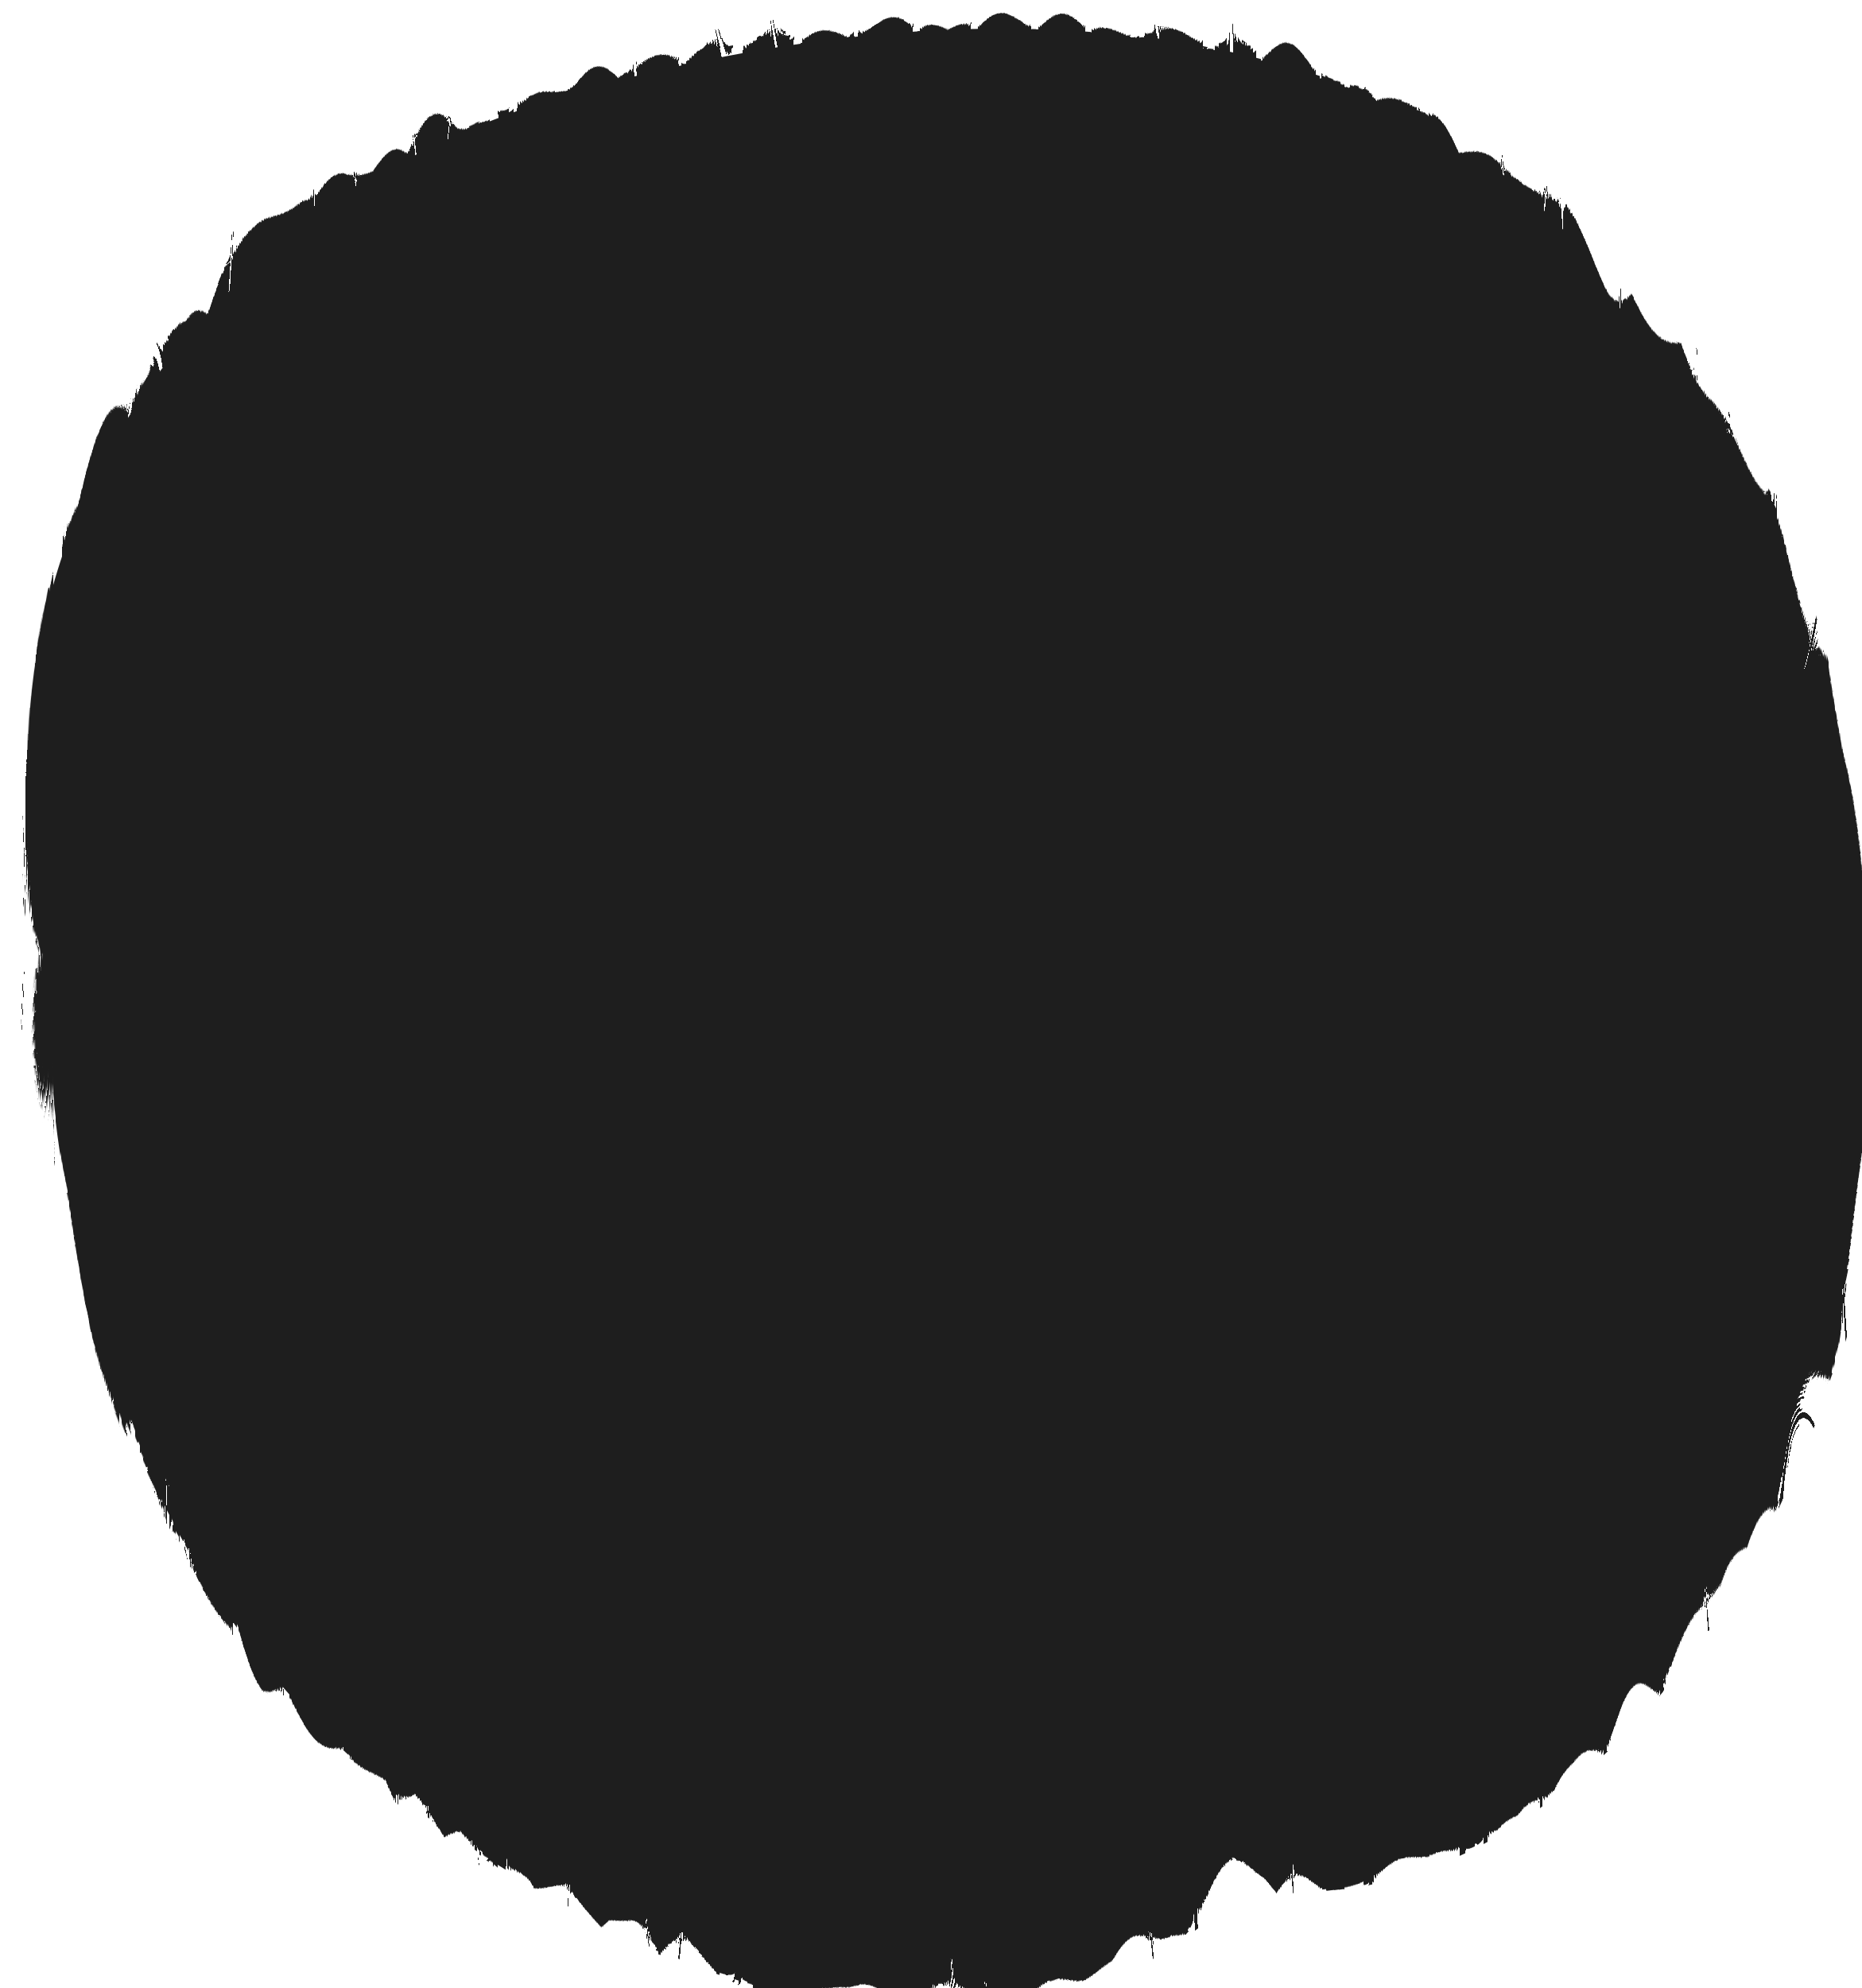
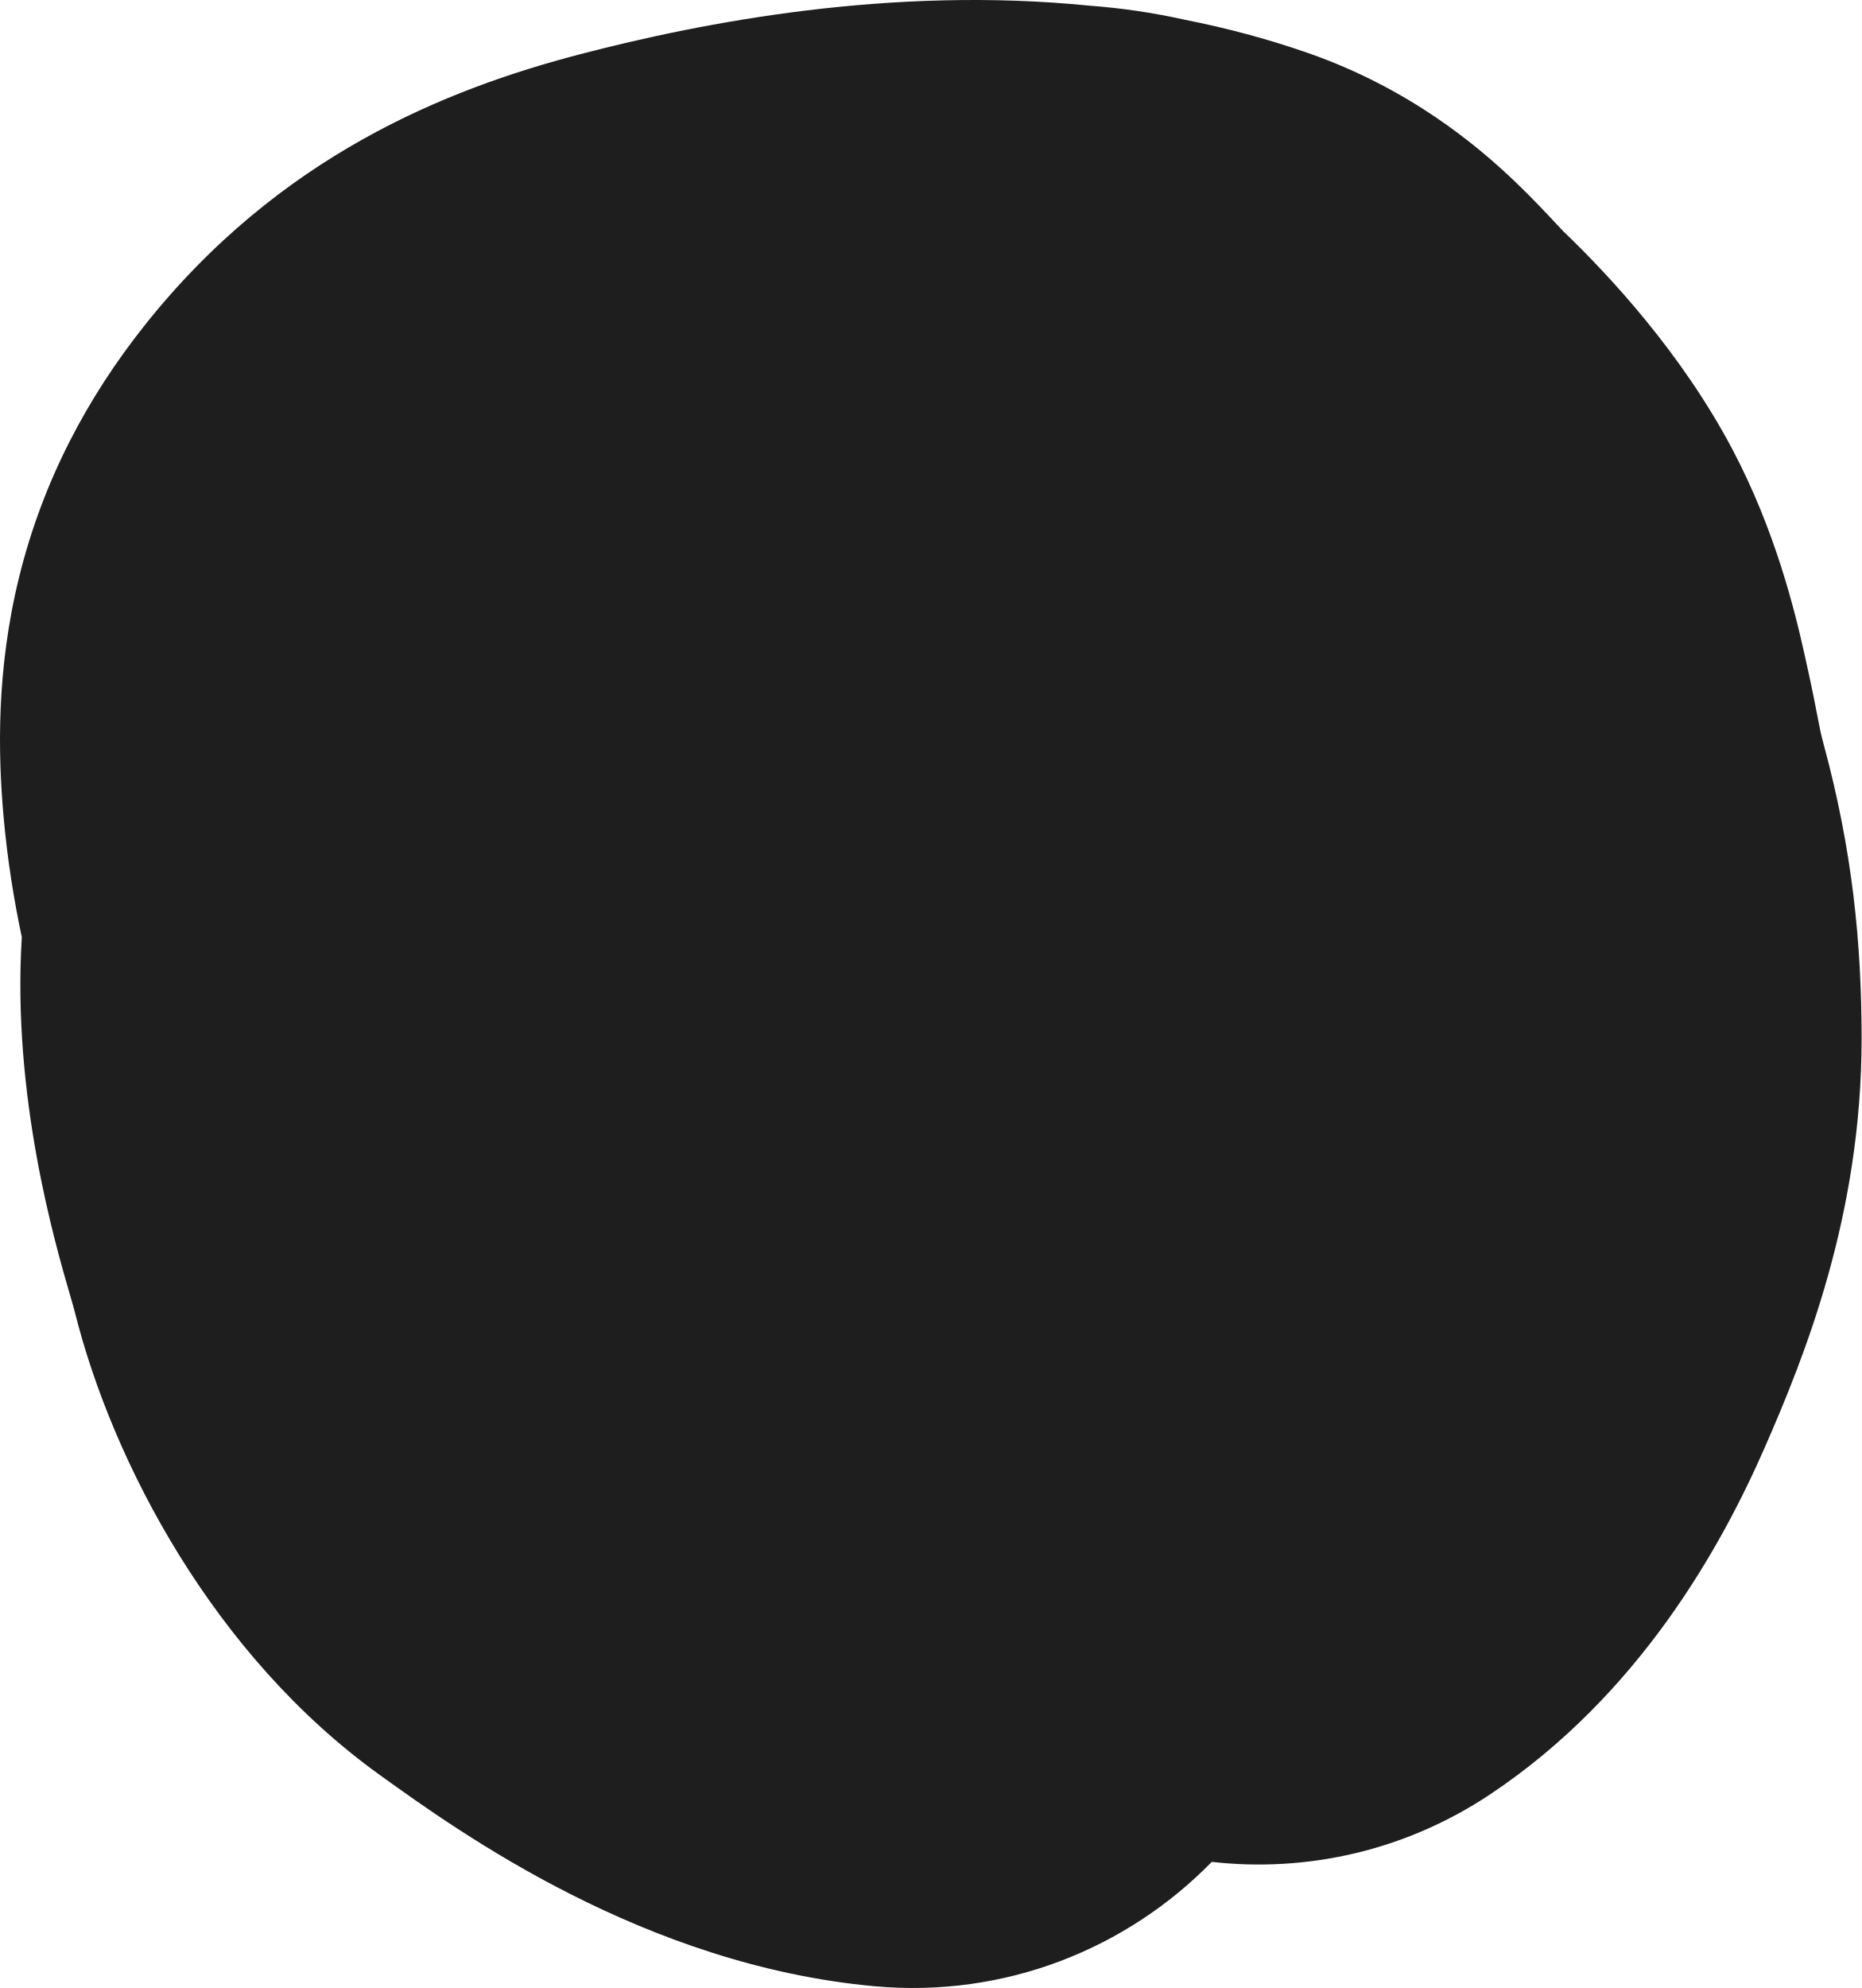
<svg xmlns="http://www.w3.org/2000/svg" width="325" height="347" viewBox="0 0 325 347" fill="none">
  <defs>
    <filter id="handDrawFilter">
      <feTurbulence type="turbulence" baseFrequency="0.1 0.01" numOctaves="1" seed="1" result="turbulence">
        <animate attributeName="seed" values="1;15;1" keyTimes="0;.5;1" begin="0s" dur="5s" repeatCount="indefinite" />
      </feTurbulence>
      <feDisplacementMap xChannelSelector="R" yChannelSelector="G" scale="10" in="SourceGraphic" in2="turbulence" />
    </filter>
  </defs>
-   <path filter="url(#handDrawFilter)" fill-rule="evenodd" clip-rule="evenodd" d="M3.806 163.581C2.094 191.222 9.559 216.879 12.254 226.143C12.624 227.415 12.904 228.377 13.058 228.994C19.605 255.17 37.301 288.978 66.297 309.812L66.588 310.021C80.275 319.857 112.544 343.046 152.709 346.696C175.469 348.764 196.737 340.149 211.55 324.985C228.048 326.846 245.268 323.117 260.165 313.189C286.129 295.885 300.466 270.08 308.101 252.634C315.031 236.8 325 212.169 325 181.305C325 164.429 323.358 148.326 318.397 129.989C317.857 127.995 317.694 127.13 317.376 125.446C317.031 123.622 316.505 120.838 315.124 114.618C313.389 106.806 309.992 92.681 302.385 78.317C293.639 61.803 281.231 48.332 272.937 40.386C272.877 40.323 272.526 39.959 271.553 38.918C271.479 38.839 271.397 38.751 271.308 38.654C270.114 37.375 267.555 34.631 264.663 31.861C257.855 25.337 246.034 15.438 228.461 9.29C221.306 6.786 214.072 4.869 206.845 3.446C201.169 2.18 195.599 1.39 190.177 0.988C155.641 -2.476 122.803 3.844 101.223 9.479C77.945 15.557 48.687 27.218 25.154 56.913C15.302 69.346 7.506 83.799 3.334 100.745C-0.647 116.912 -0.357 131.513 0.624 142.555C1.296 150.109 2.44 157.131 3.806 163.581Z" fill="#1E1E1E" />
+   <path fill-rule="evenodd" clip-rule="evenodd" d="M3.806 163.581C2.094 191.222 9.559 216.879 12.254 226.143C12.624 227.415 12.904 228.377 13.058 228.994C19.605 255.17 37.301 288.978 66.297 309.812L66.588 310.021C80.275 319.857 112.544 343.046 152.709 346.696C175.469 348.764 196.737 340.149 211.55 324.985C228.048 326.846 245.268 323.117 260.165 313.189C286.129 295.885 300.466 270.08 308.101 252.634C315.031 236.8 325 212.169 325 181.305C325 164.429 323.358 148.326 318.397 129.989C317.857 127.995 317.694 127.13 317.376 125.446C317.031 123.622 316.505 120.838 315.124 114.618C313.389 106.806 309.992 92.681 302.385 78.317C293.639 61.803 281.231 48.332 272.937 40.386C272.877 40.323 272.526 39.959 271.553 38.918C271.479 38.839 271.397 38.751 271.308 38.654C270.114 37.375 267.555 34.631 264.663 31.861C257.855 25.337 246.034 15.438 228.461 9.29C221.306 6.786 214.072 4.869 206.845 3.446C201.169 2.18 195.599 1.39 190.177 0.988C155.641 -2.476 122.803 3.844 101.223 9.479C77.945 15.557 48.687 27.218 25.154 56.913C15.302 69.346 7.506 83.799 3.334 100.745C-0.647 116.912 -0.357 131.513 0.624 142.555C1.296 150.109 2.44 157.131 3.806 163.581Z" fill="#1E1E1E" />
</svg>
